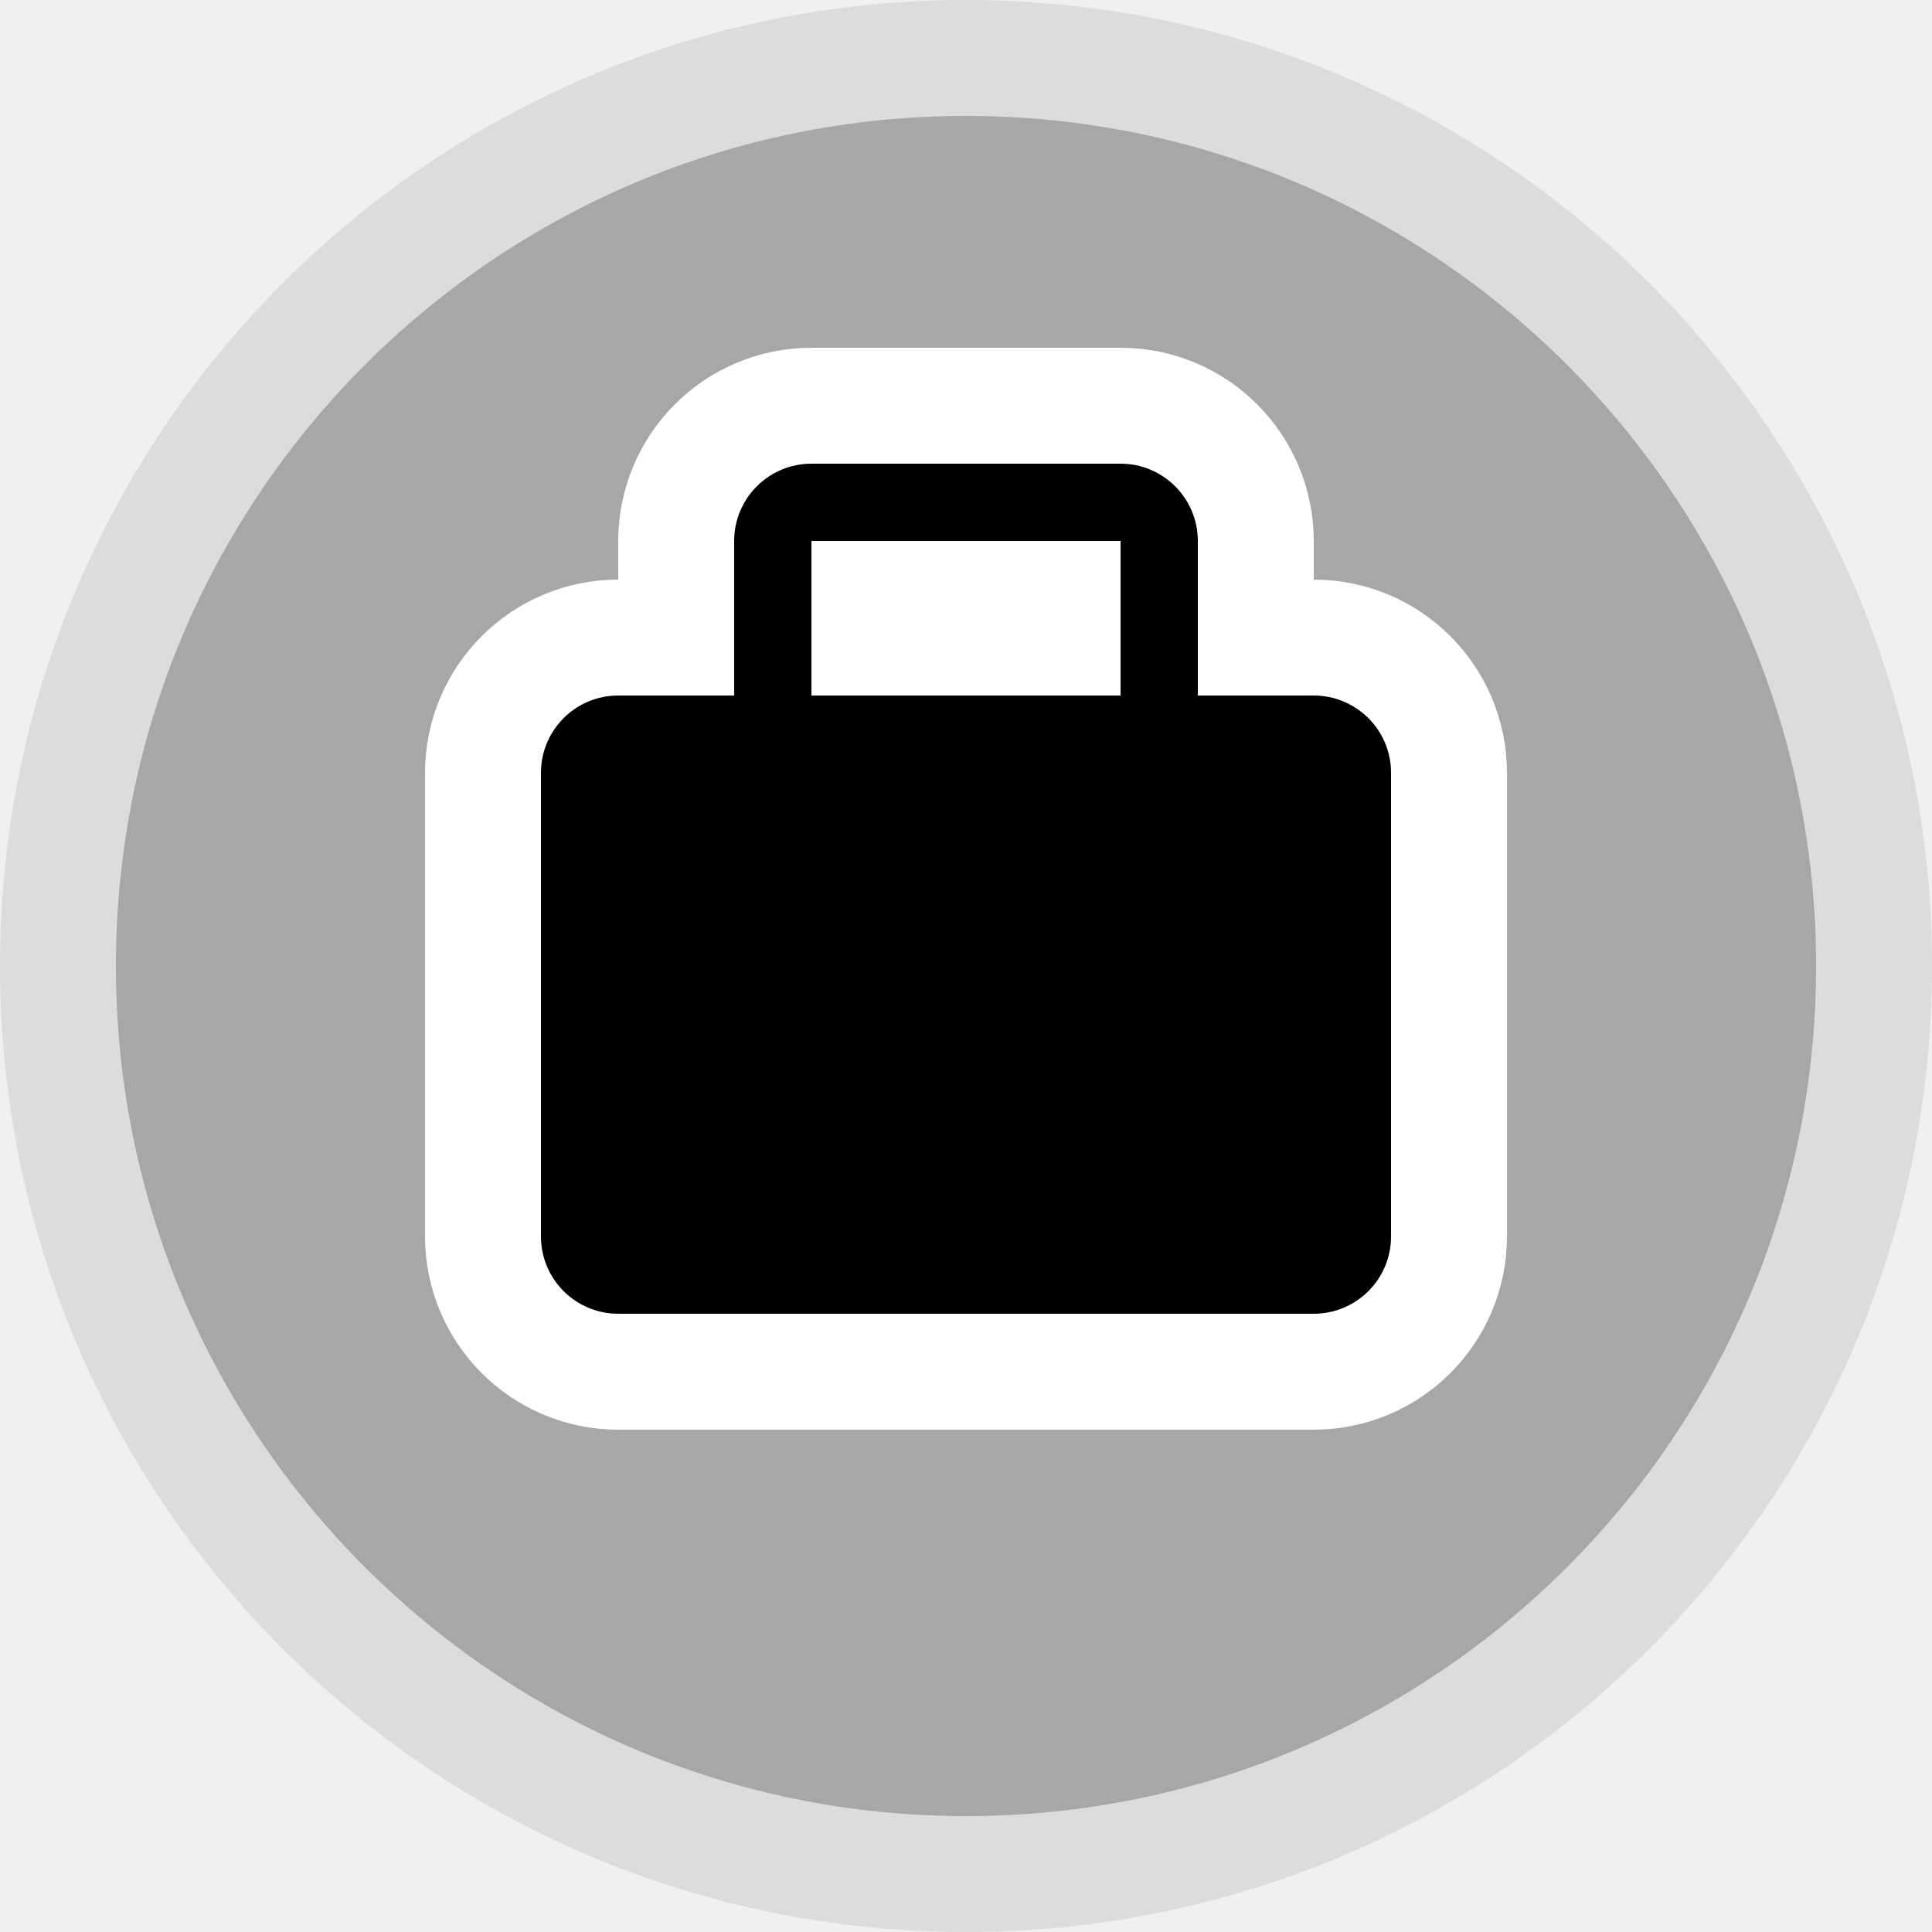
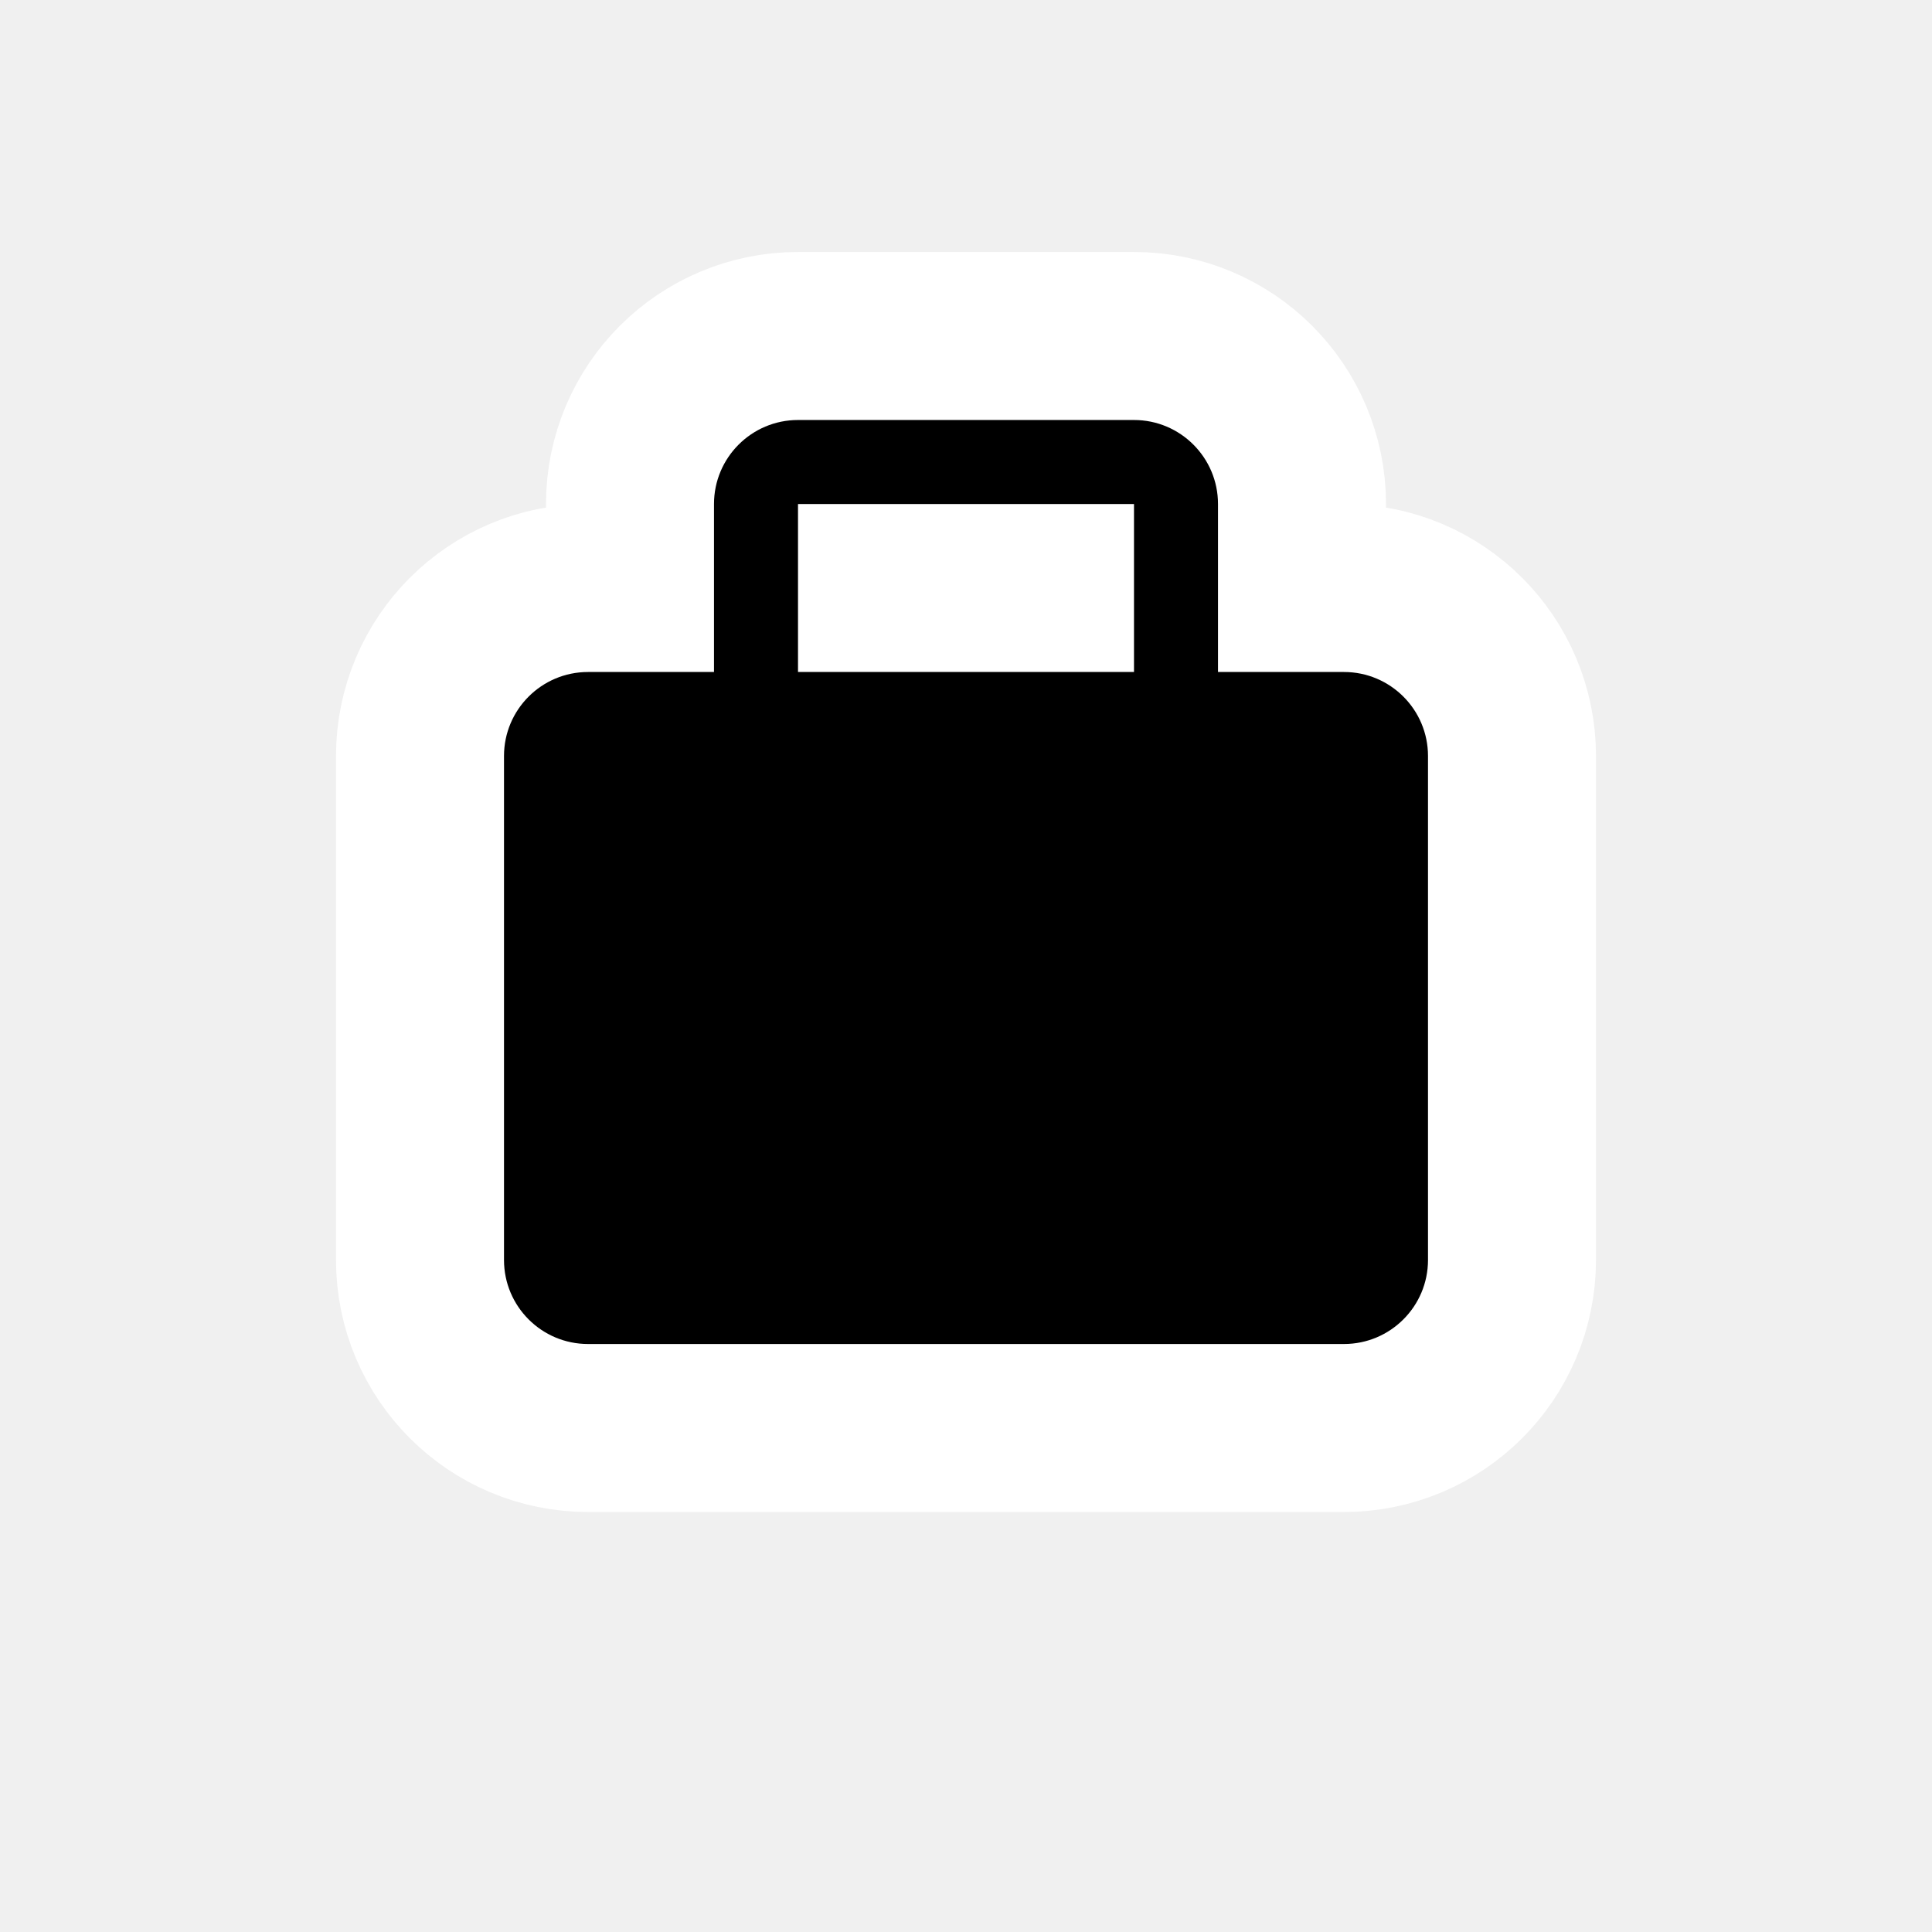
- <svg xmlns="http://www.w3.org/2000/svg" width="20" height="20" viewBox="0 0 20 20" id="suitcase">
-   <path d="M19.4 10C19.4 15.192 15.192 19.4 10 19.4C4.808 19.4 0.6 15.192 0.6 10C0.6 4.808 4.808 0.6 10 0.6C15.192 0.6 19.4 4.808 19.4 10Z" fill="#A7A7A7" stroke="#DCDCDC" stroke-linejoin="round" stroke-width="1.2" />
-   <path d="M4.5 4V2C4.5 1.448 4.948 1 5.5 1H9.5C10.052 1 10.5 1.448 10.5 2V4H12C12.552 4 13 4.448 13 5V11C13 11.552 12.552 12 12 12H3C2.448 12 2 11.552 2 11V5C2 4.448 2.448 4 3 4H4.5ZM5.5 2V4H9.5V2H5.5Z" transform="matrix(.8 0 0 .8 4 4)" style="stroke-linejoin:round;stroke-miterlimit:4;" stroke="#fff" stroke-width="3" />
-   <path d="M4.5 4V2C4.5 1.448 4.948 1 5.5 1H9.5C10.052 1 10.5 1.448 10.5 2V4H12C12.552 4 13 4.448 13 5V11C13 11.552 12.552 12 12 12H3C2.448 12 2 11.552 2 11V5C2 4.448 2.448 4 3 4H4.5ZM5.5 2V4H9.5V2H5.5Z" transform="matrix(.8 0 0 .8 4 4)" />
+ <svg xmlns="http://www.w3.org/2000/svg" width="23" height="23" viewBox="0 0 23 23" id="suitcase">
+   <path d="M4.5 4V2C4.5 1.448 4.948 1 5.5 1H9.5C10.052 1 10.5 1.448 10.5 2V4H12C12.552 4 13 4.448 13 5V11C13 11.552 12.552 12 12 12H3C2.448 12 2 11.552 2 11V5C2 4.448 2.448 4 3 4H4.5ZM5.5 2V4H9.5V2H5.5Z" transform="translate(4 4)" style="stroke-linejoin:round;stroke-miterlimit:4;" stroke="#fff" stroke-width="4" />
+   <path d="M4.5 4V2C4.5 1.448 4.948 1 5.5 1H9.5C10.052 1 10.5 1.448 10.5 2V4H12C12.552 4 13 4.448 13 5V11C13 11.552 12.552 12 12 12H3C2.448 12 2 11.552 2 11V5C2 4.448 2.448 4 3 4H4.5ZM5.5 2V4H9.5V2H5.5Z" transform="translate(4 4)" />
</svg>
